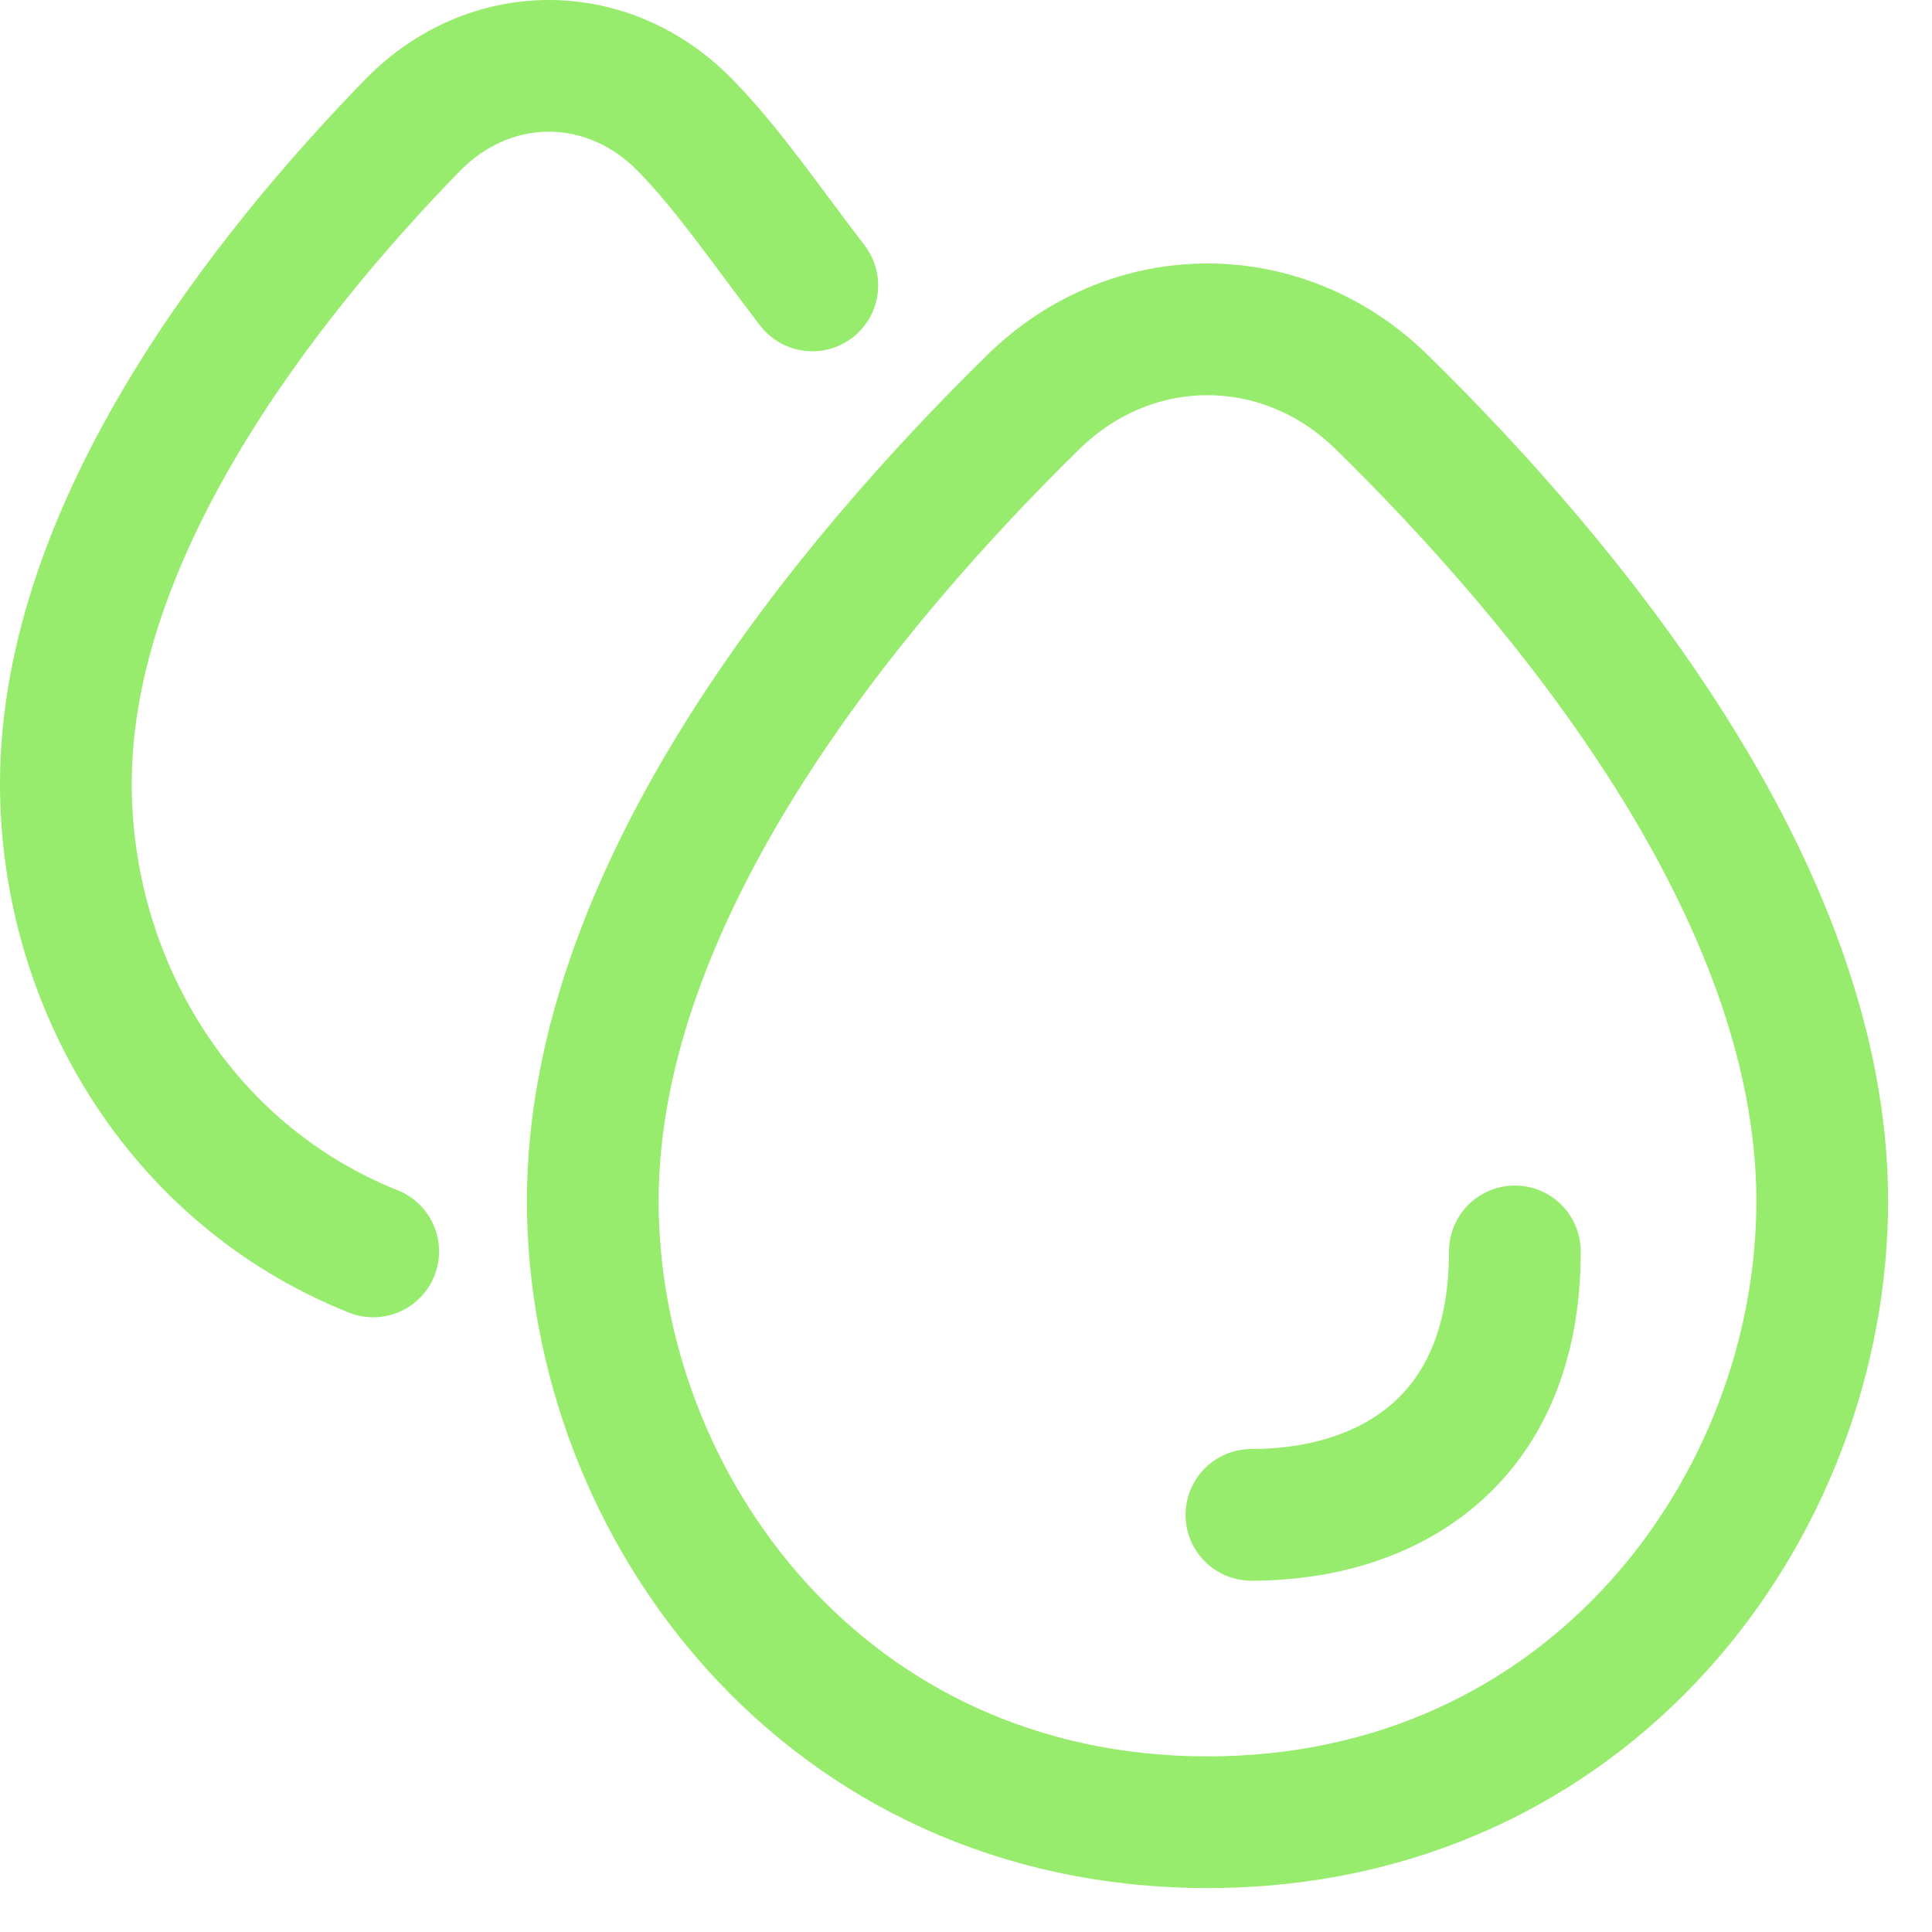
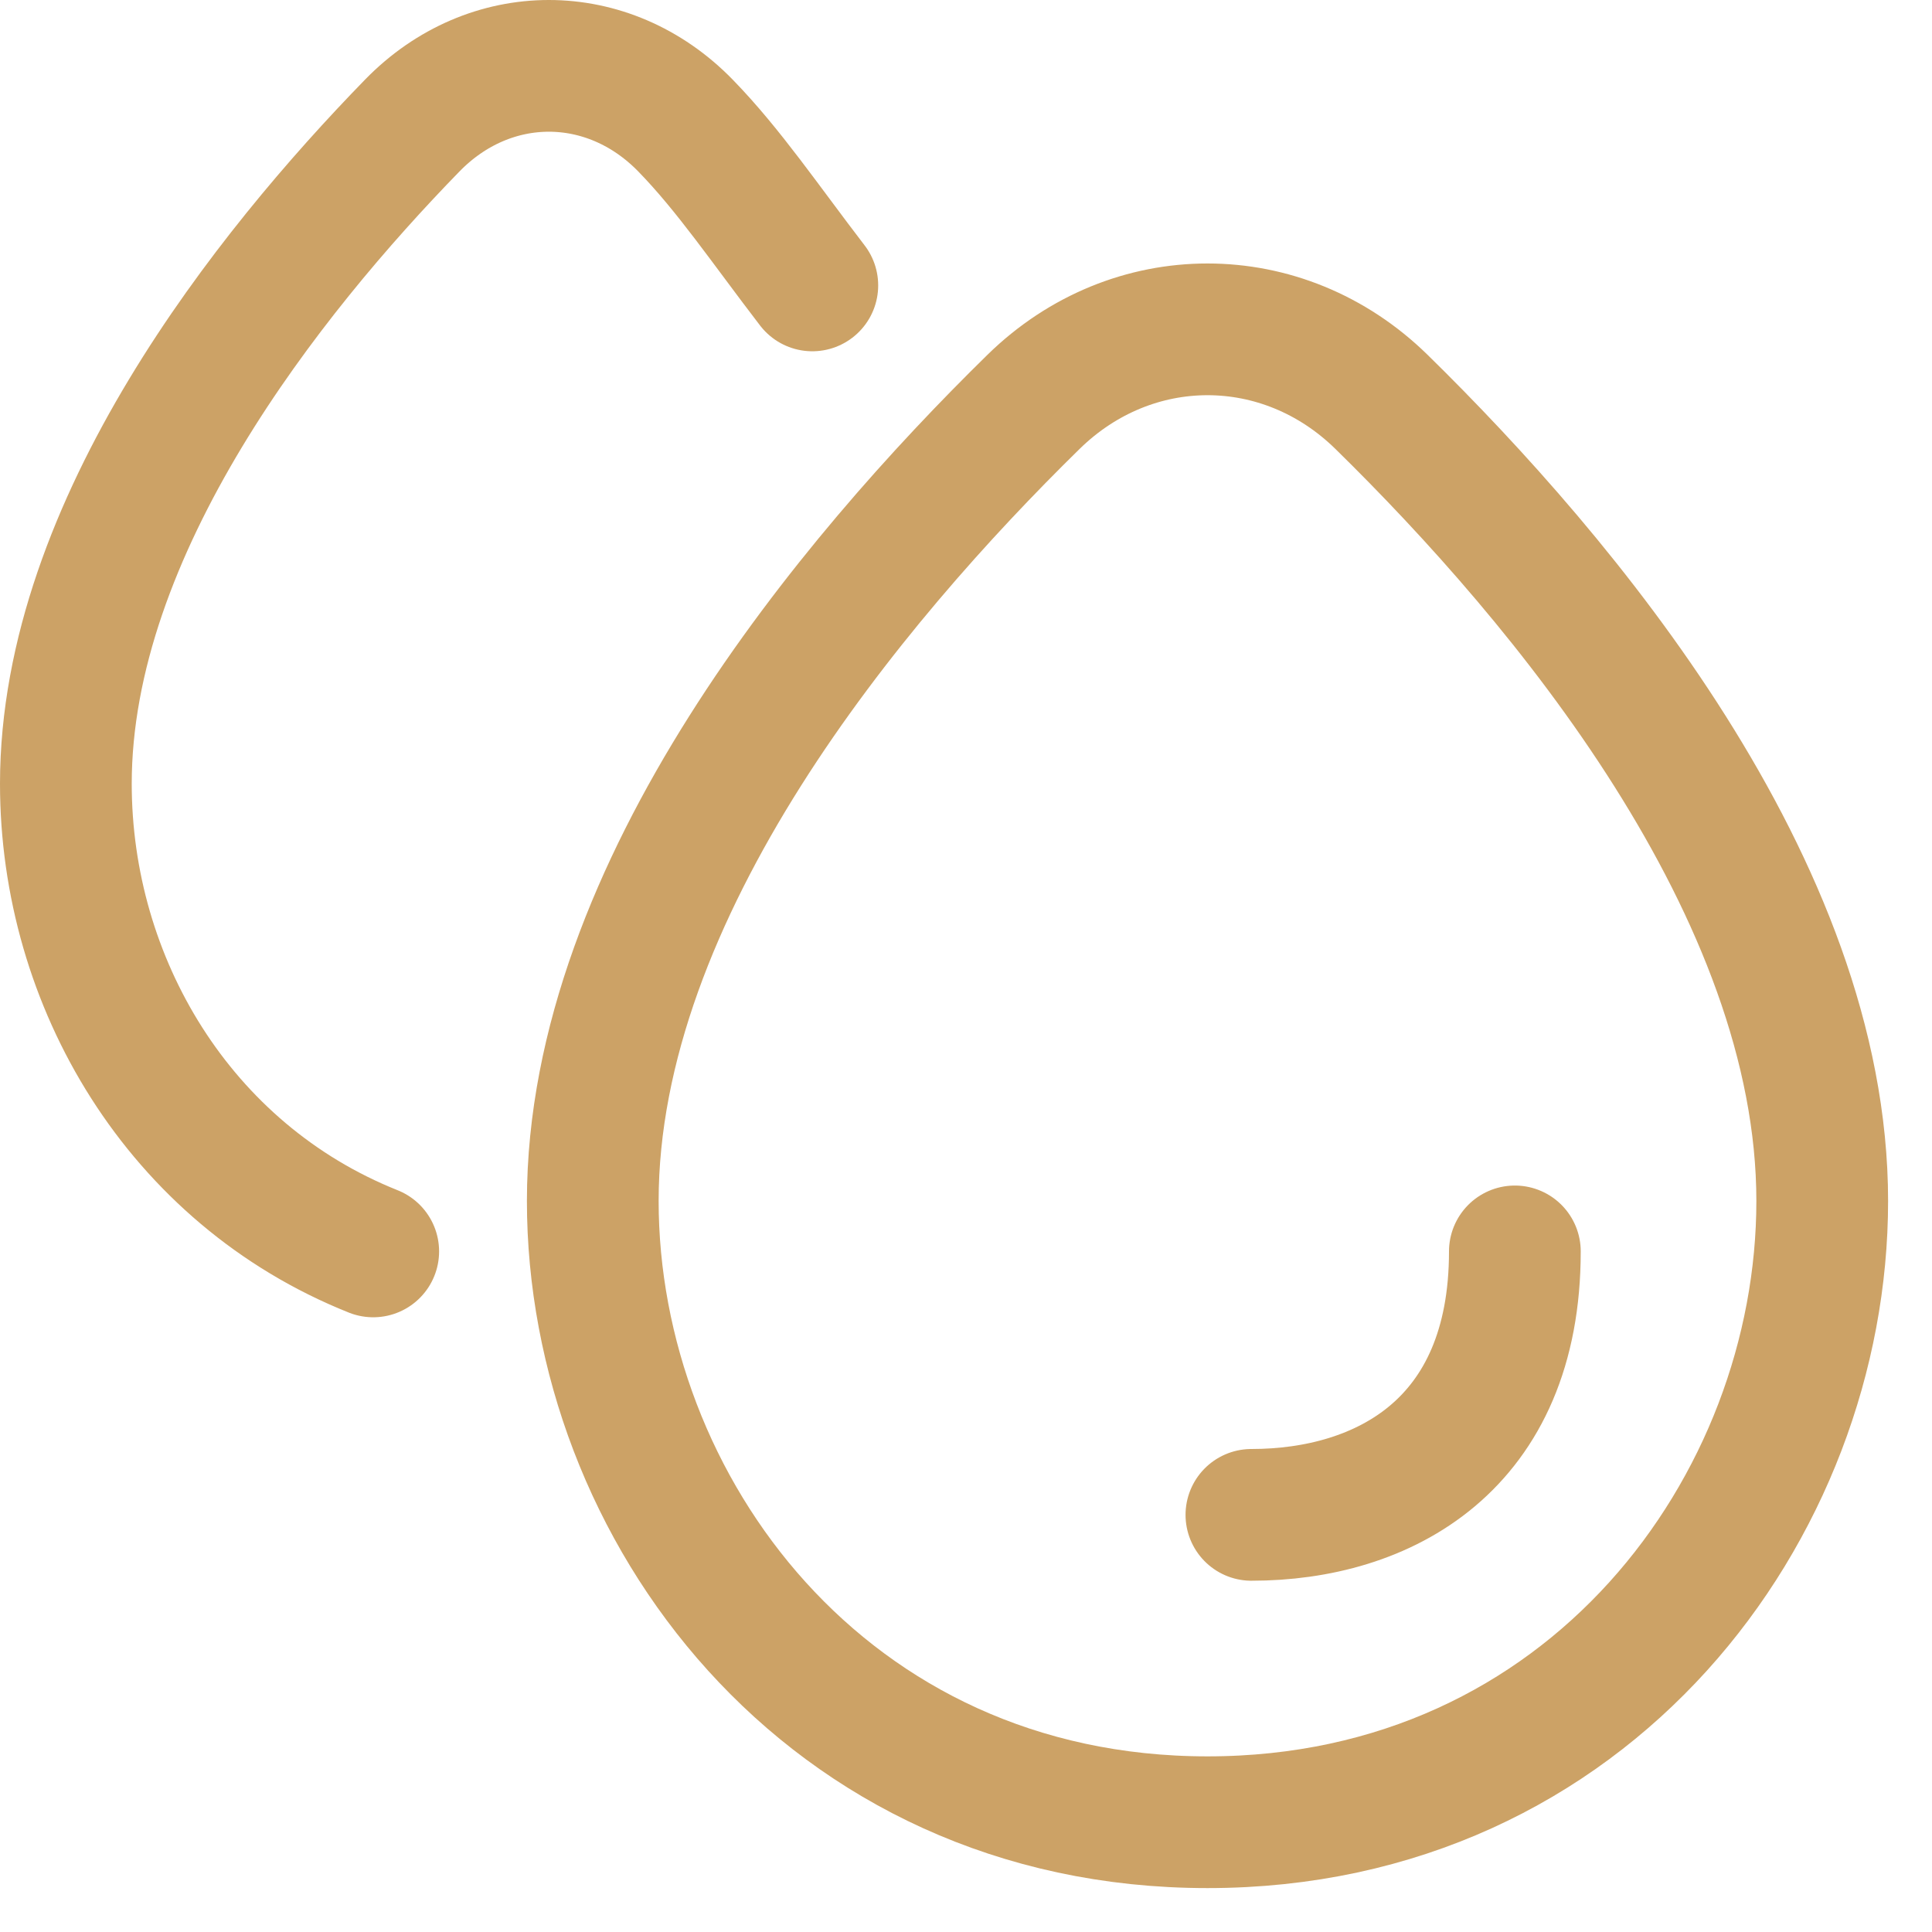
<svg xmlns="http://www.w3.org/2000/svg" width="22" height="22" viewBox="0 0 22 22" fill="none">
-   <path d="M4.25 14.25C2.038 13.367 0.75 11.183 0.75 8.925C0.75 5.996 3.067 3.101 4.693 1.431C5.576 0.523 6.924 0.523 7.807 1.431C8.299 1.936 8.715 2.553 9.25 3.25M17.25 14.25C17.25 16.459 15.75 17.25 14.25 17.25M6.75 13.676C6.75 10.12 9.699 6.605 11.769 4.576C12.893 3.475 14.607 3.475 15.731 4.576C17.801 6.605 20.75 10.12 20.75 13.676C20.75 17.163 18.099 20.75 13.75 20.75C9.401 20.75 6.75 17.163 6.75 13.676Z" stroke="#98EC6D" stroke-width="1.5" stroke-linecap="round" />
+   <path d="M4.25 14.25C2.038 13.367 0.75 11.183 0.75 8.925C0.75 5.996 3.067 3.101 4.693 1.431C5.576 0.523 6.924 0.523 7.807 1.431C8.299 1.936 8.715 2.553 9.25 3.25M17.25 14.25C17.25 16.459 15.75 17.25 14.25 17.25M6.75 13.676C6.75 10.12 9.699 6.605 11.769 4.576C12.893 3.475 14.607 3.475 15.731 4.576C17.801 6.605 20.75 10.12 20.75 13.676C20.75 17.163 18.099 20.75 13.75 20.75C9.401 20.75 6.75 17.163 6.75 13.676Z" stroke="#CCA266" stroke-width="1.5" stroke-linecap="round" />
</svg>
